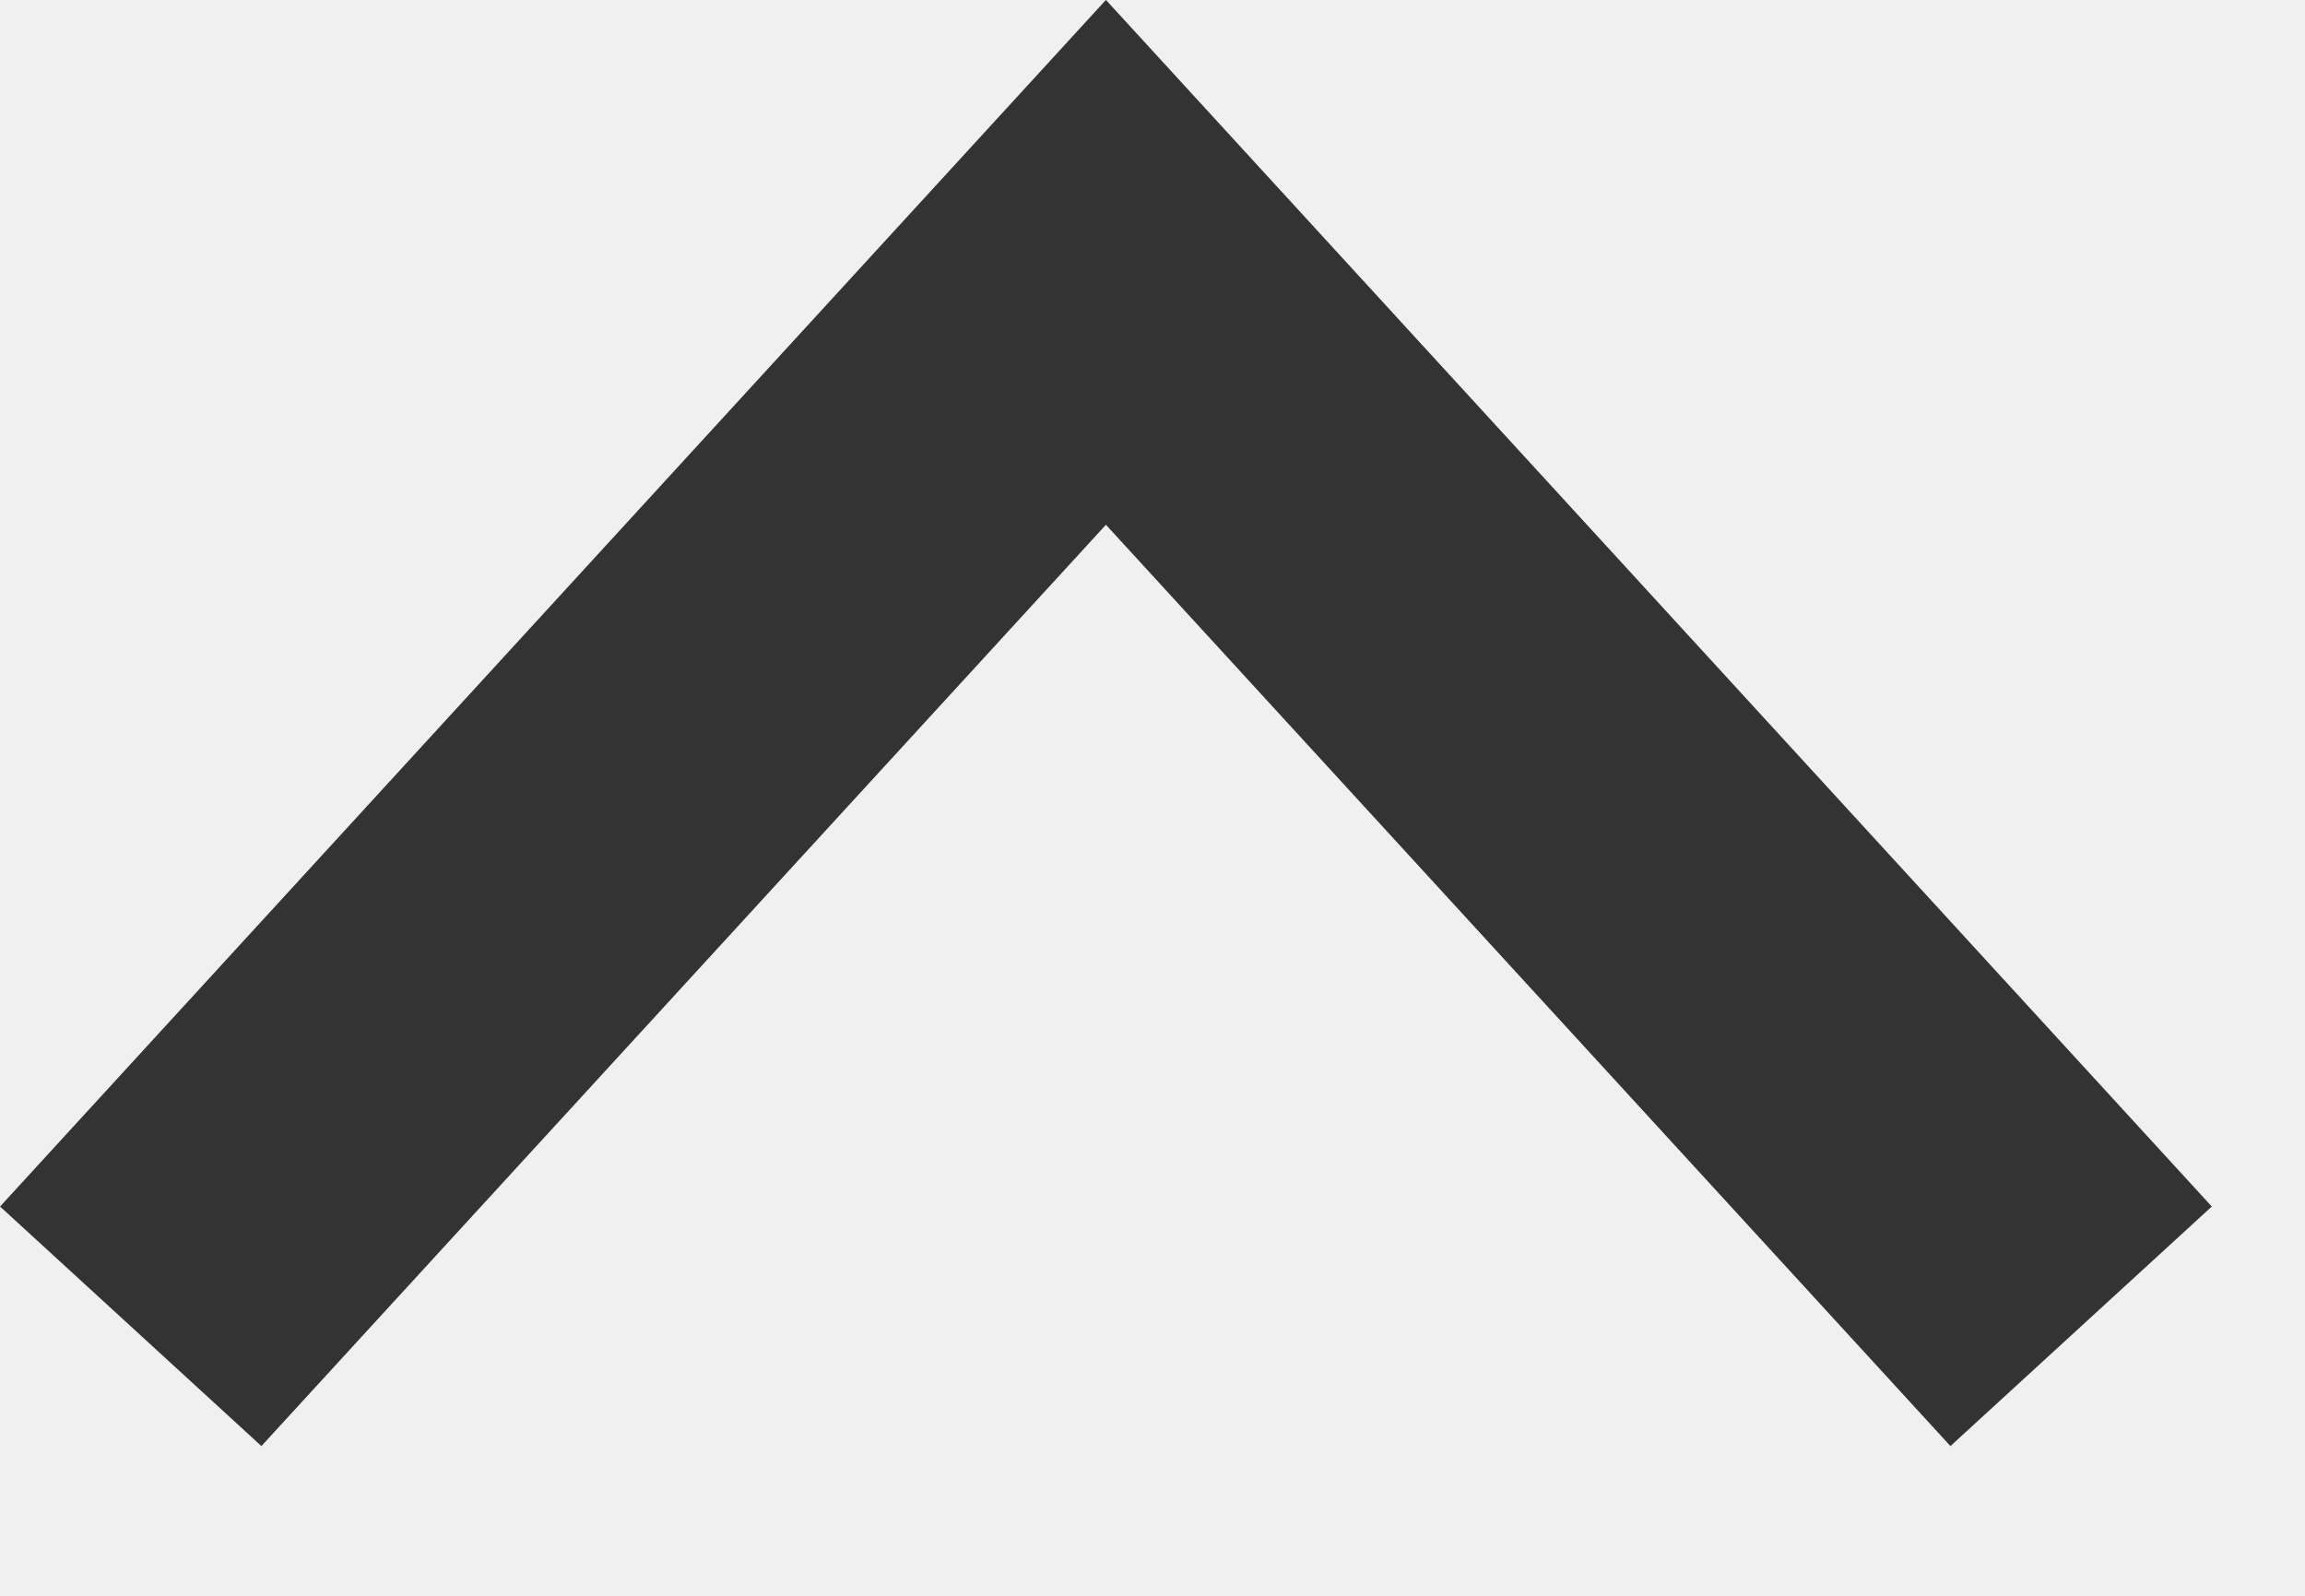
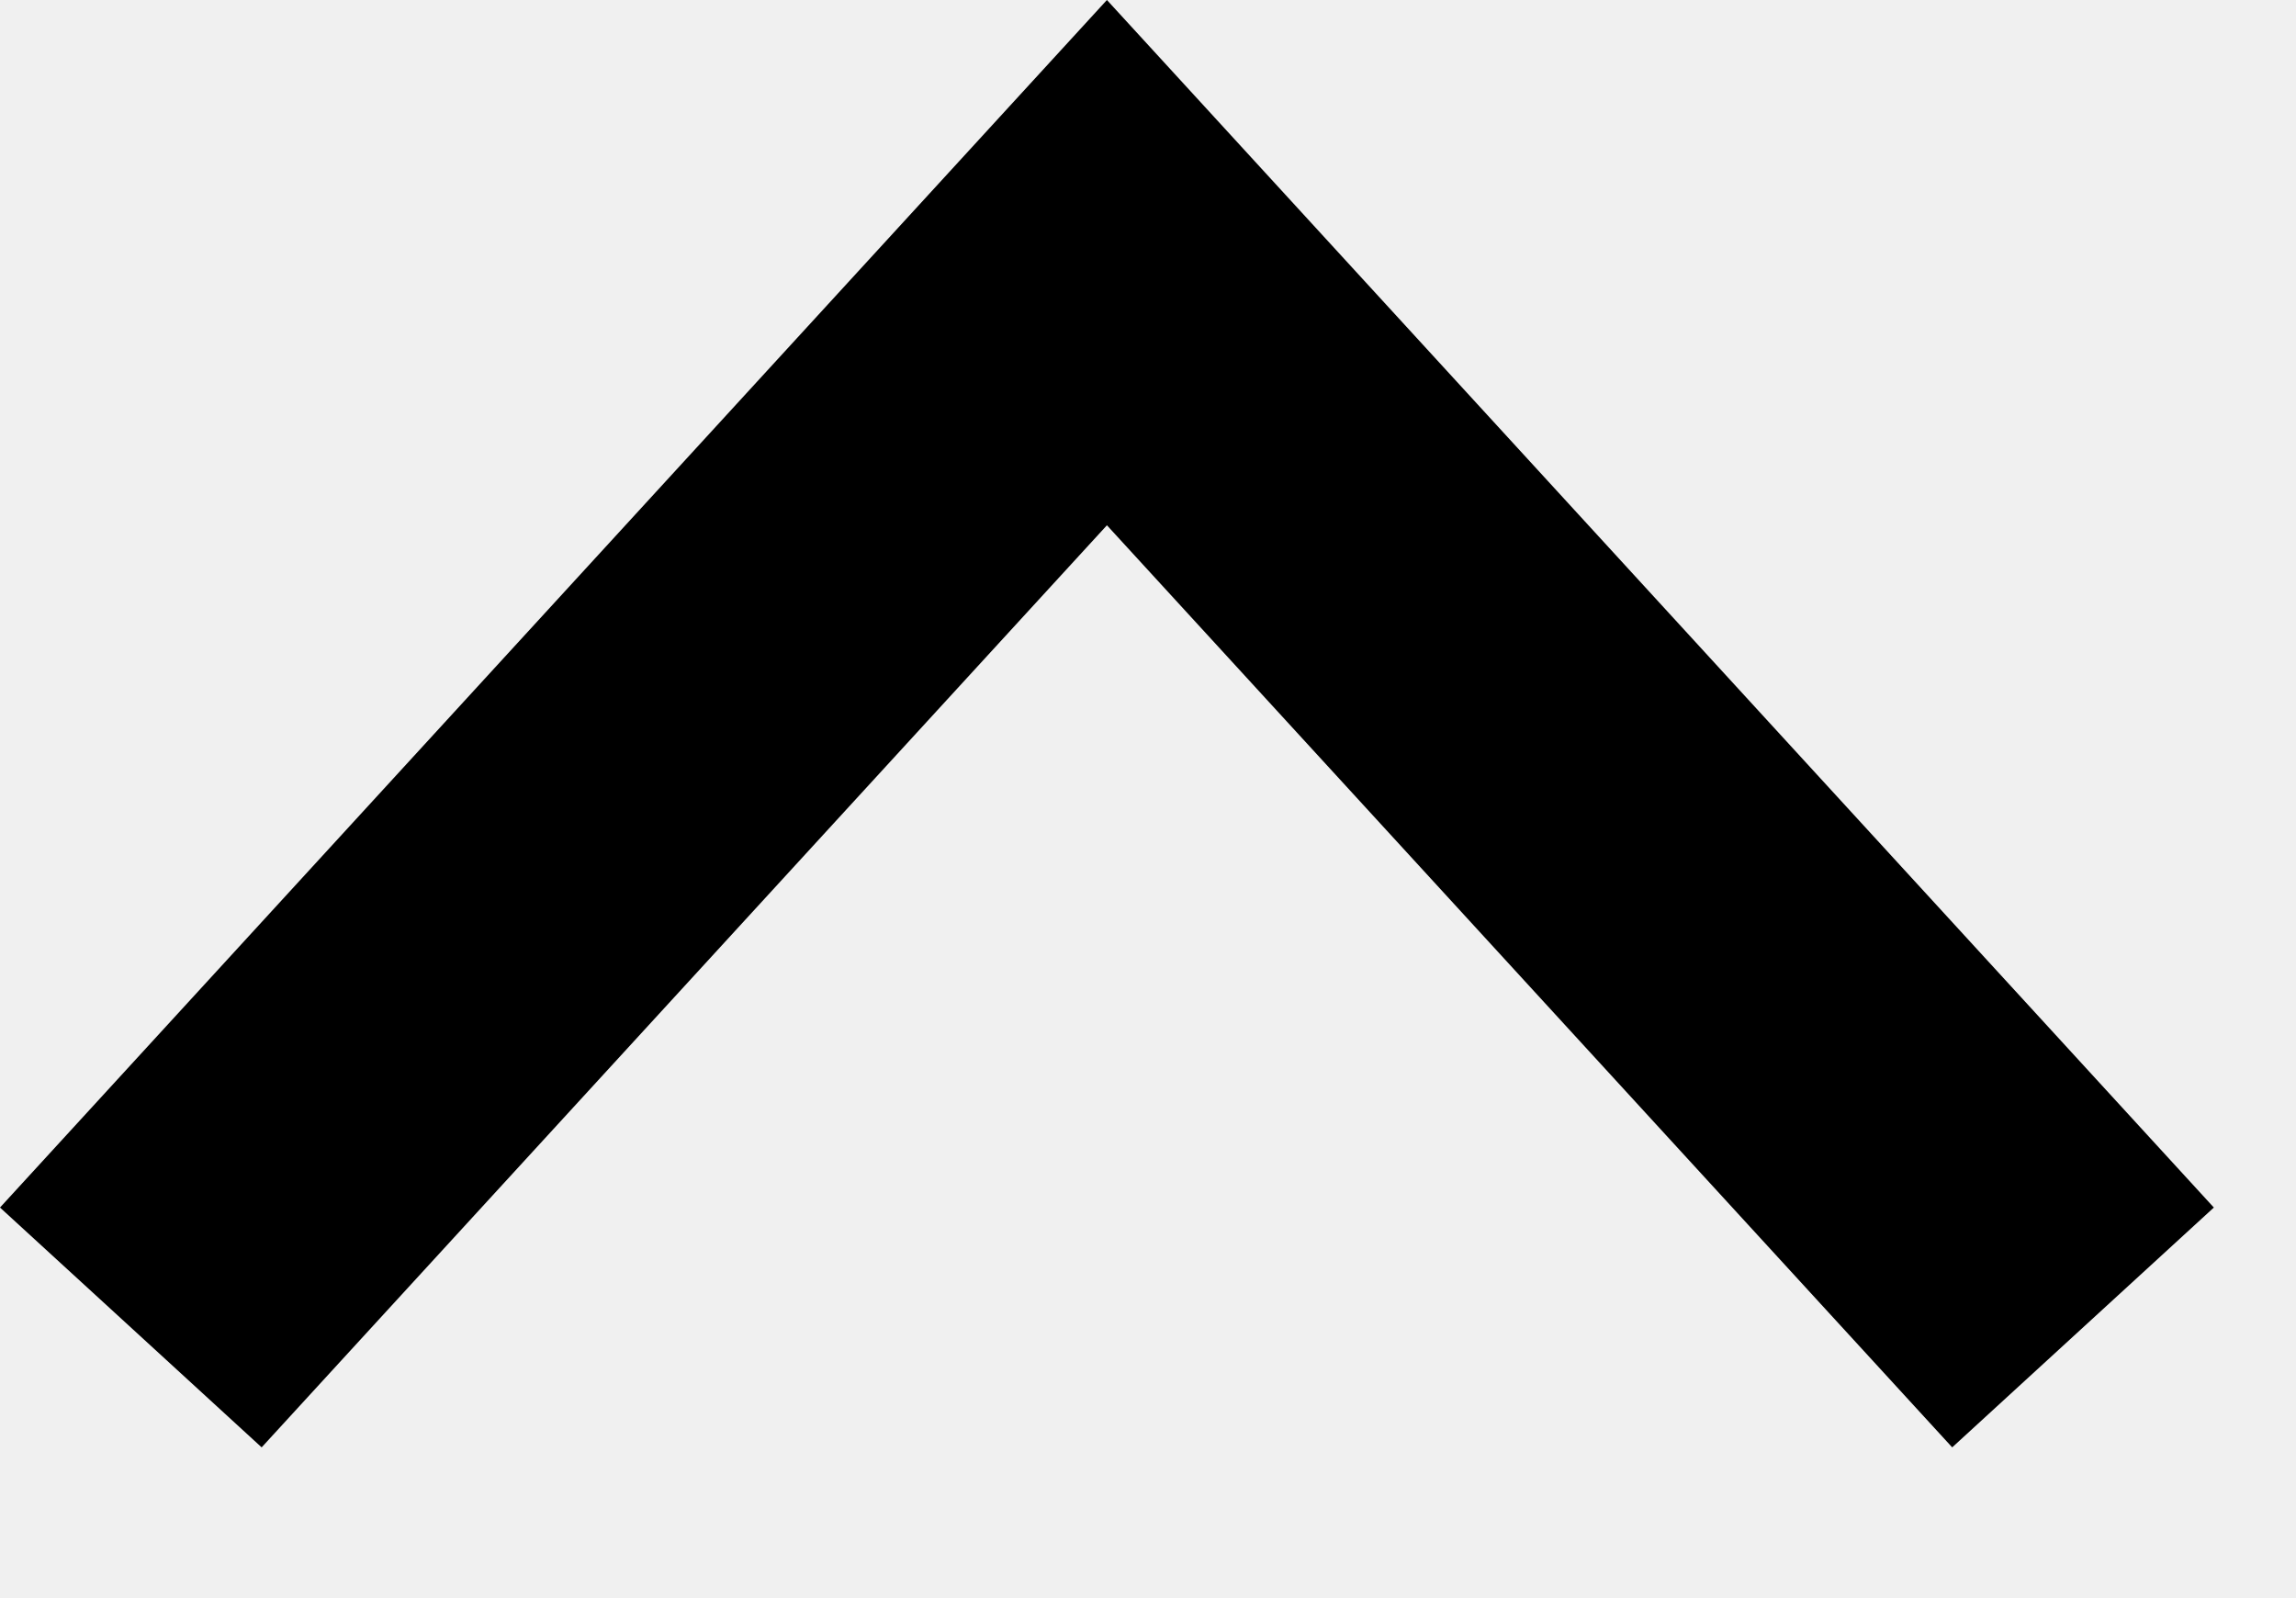
- <svg xmlns="http://www.w3.org/2000/svg" xmlns:xlink="http://www.w3.org/1999/xlink" width="13px" height="9px" viewBox="0 0 13 9" version="1.1">
-   <defs>
-     <polygon id="path-1" points="6.237 5.196 11 0 12.474 1.351 6.237 8.156 0 1.351 1.474 0" />
-   </defs>
-   <g id="Desktop" stroke="none" stroke-width="1" fill="none" fill-rule="evenodd">
-     <g id="GFW---Blog---UI-kit" transform="translate(-183, -2390)">
-       <g id="Icons/16px/Chevron-down-Copy" transform="translate(183, 2390)">
-         <mask id="mask-2" fill="white">
-           <use xlink:href="#path-1" />
-         </mask>
-         <use id="chevron-left" fill="#333333" transform="translate(6.237154, 4.077809) rotate(180) translate(-6.237154, -4.077809) " xlink:href="#path-1" />
-       </g>
-     </g>
-   </g>
+ <svg xmlns="http://www.w3.org/2000/svg" version="1.1" width="46" height="32" viewBox="0 0 46 32">
+   <path d="M22.177 10.524l-16.935 18.474-5.242-4.805 22.177-24.193 22.177 24.193-5.242 4.805z" />
</svg>
